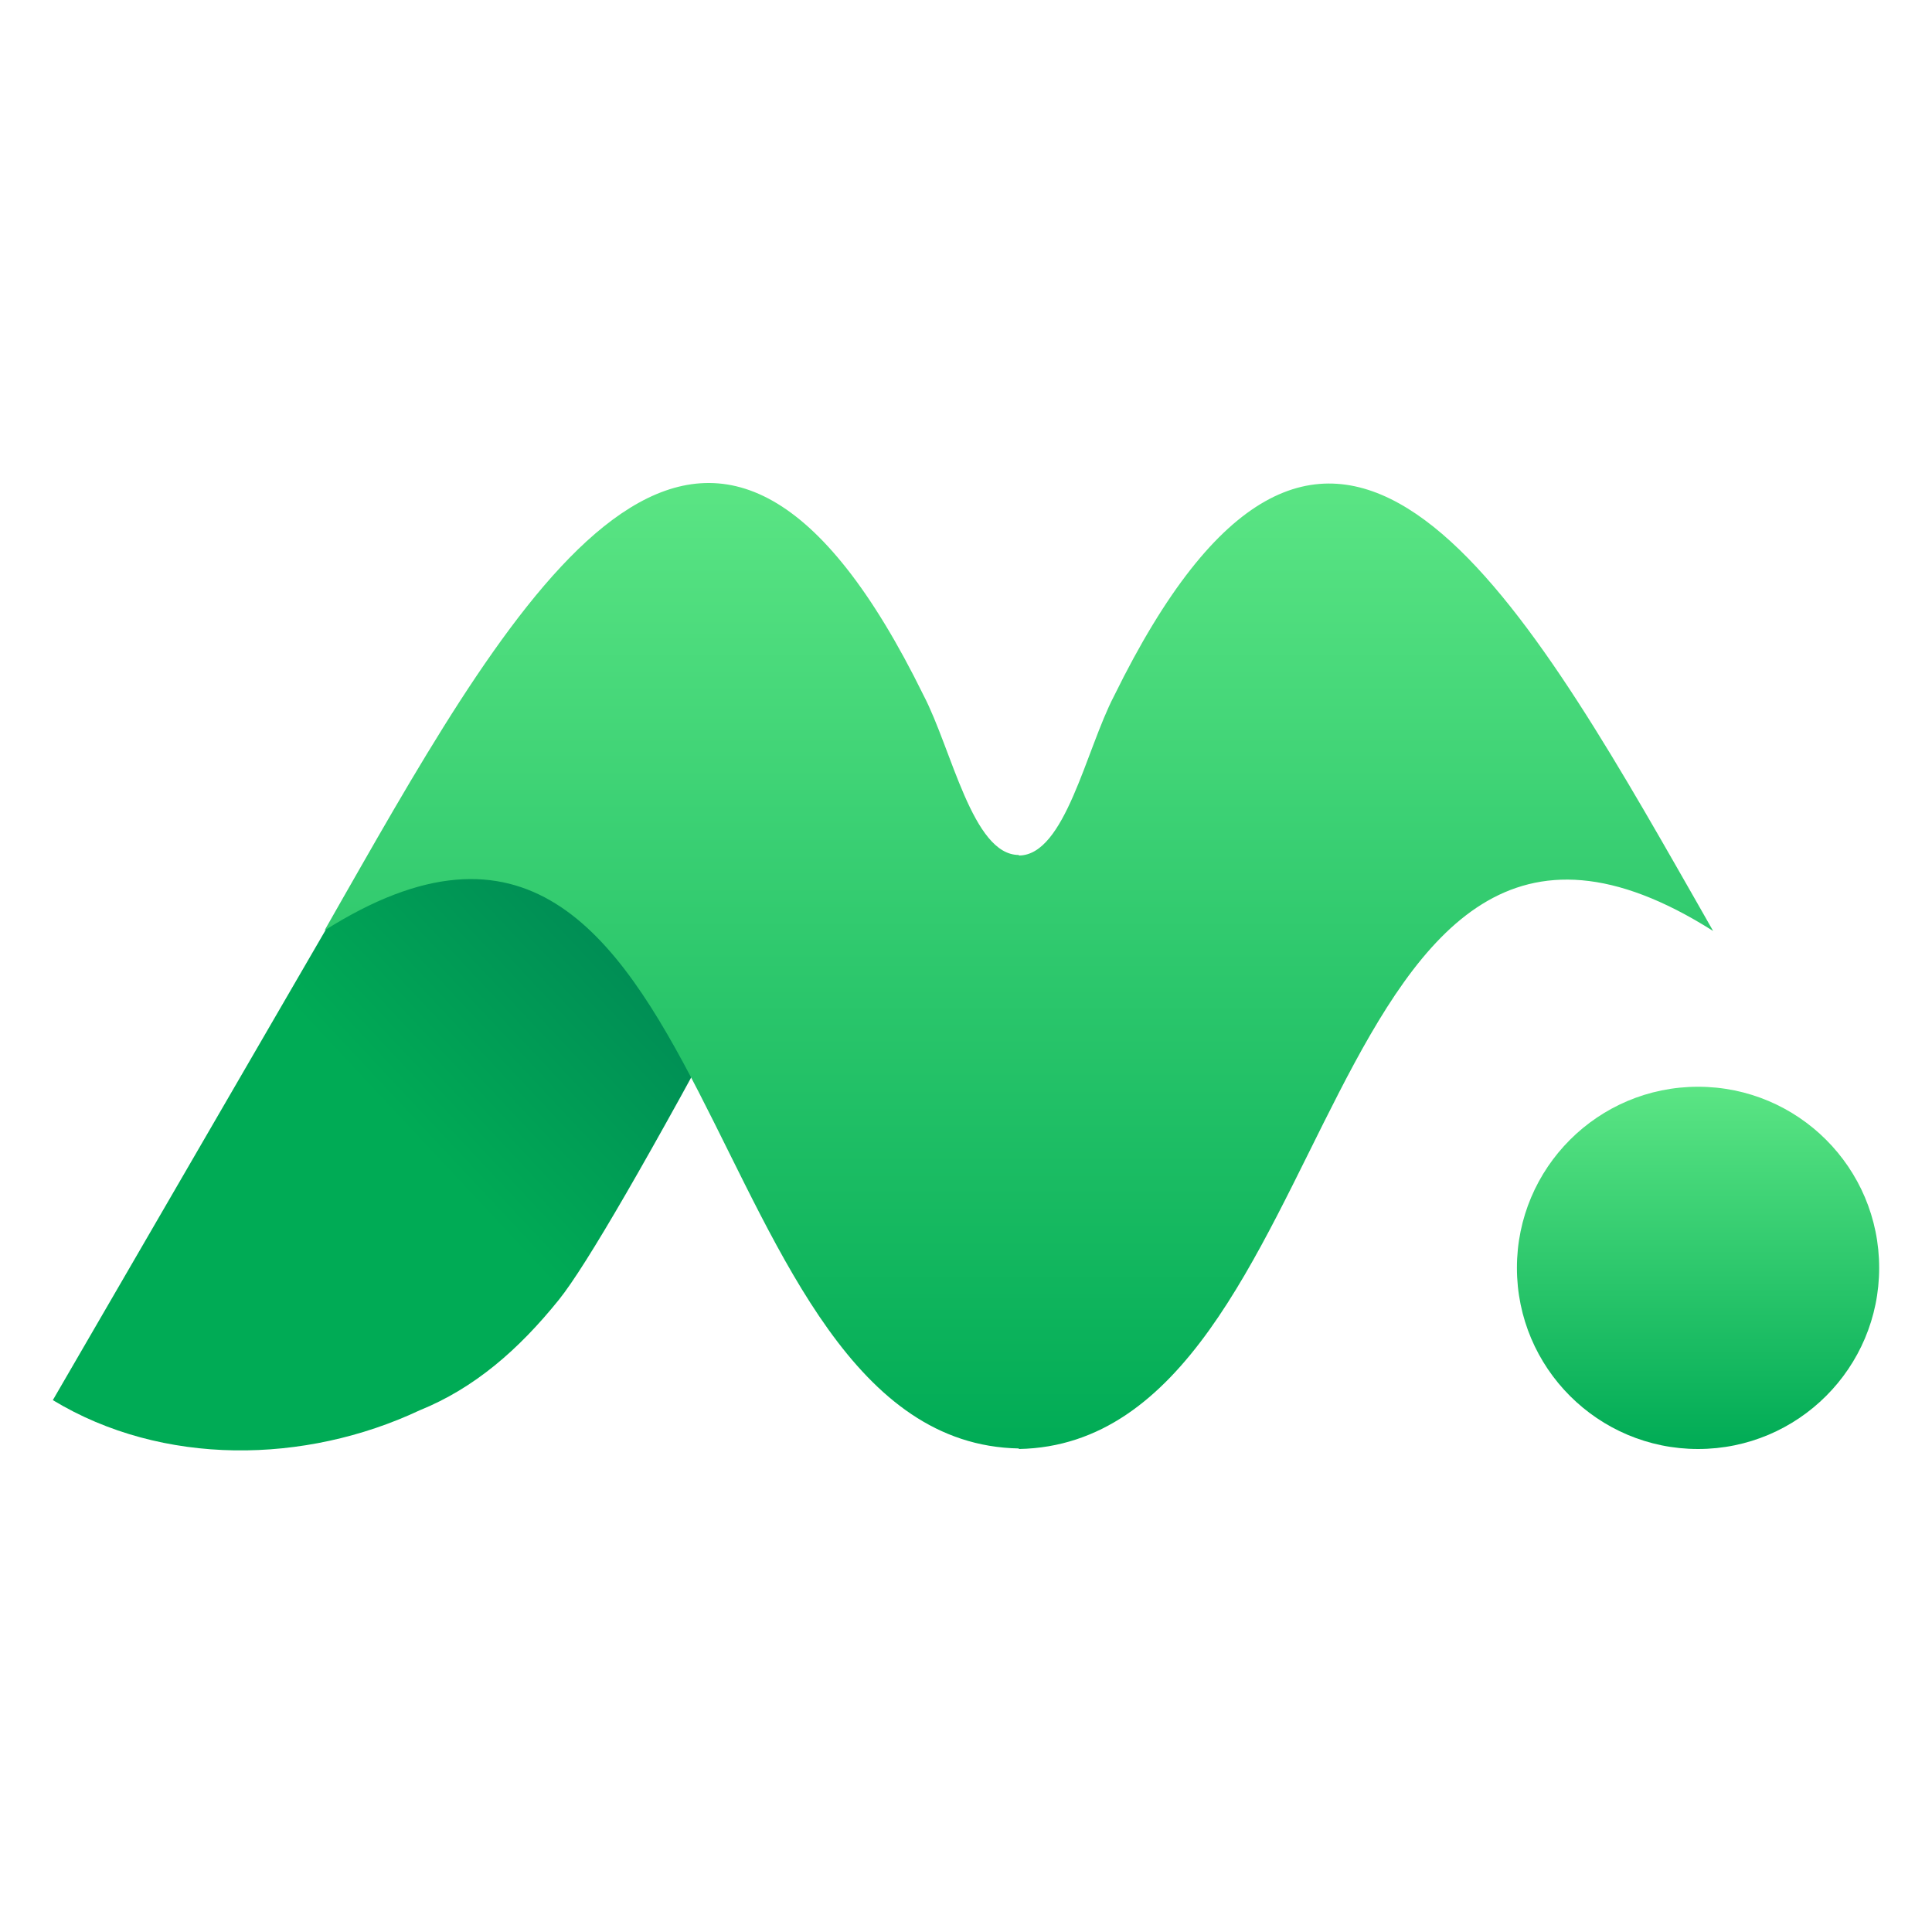
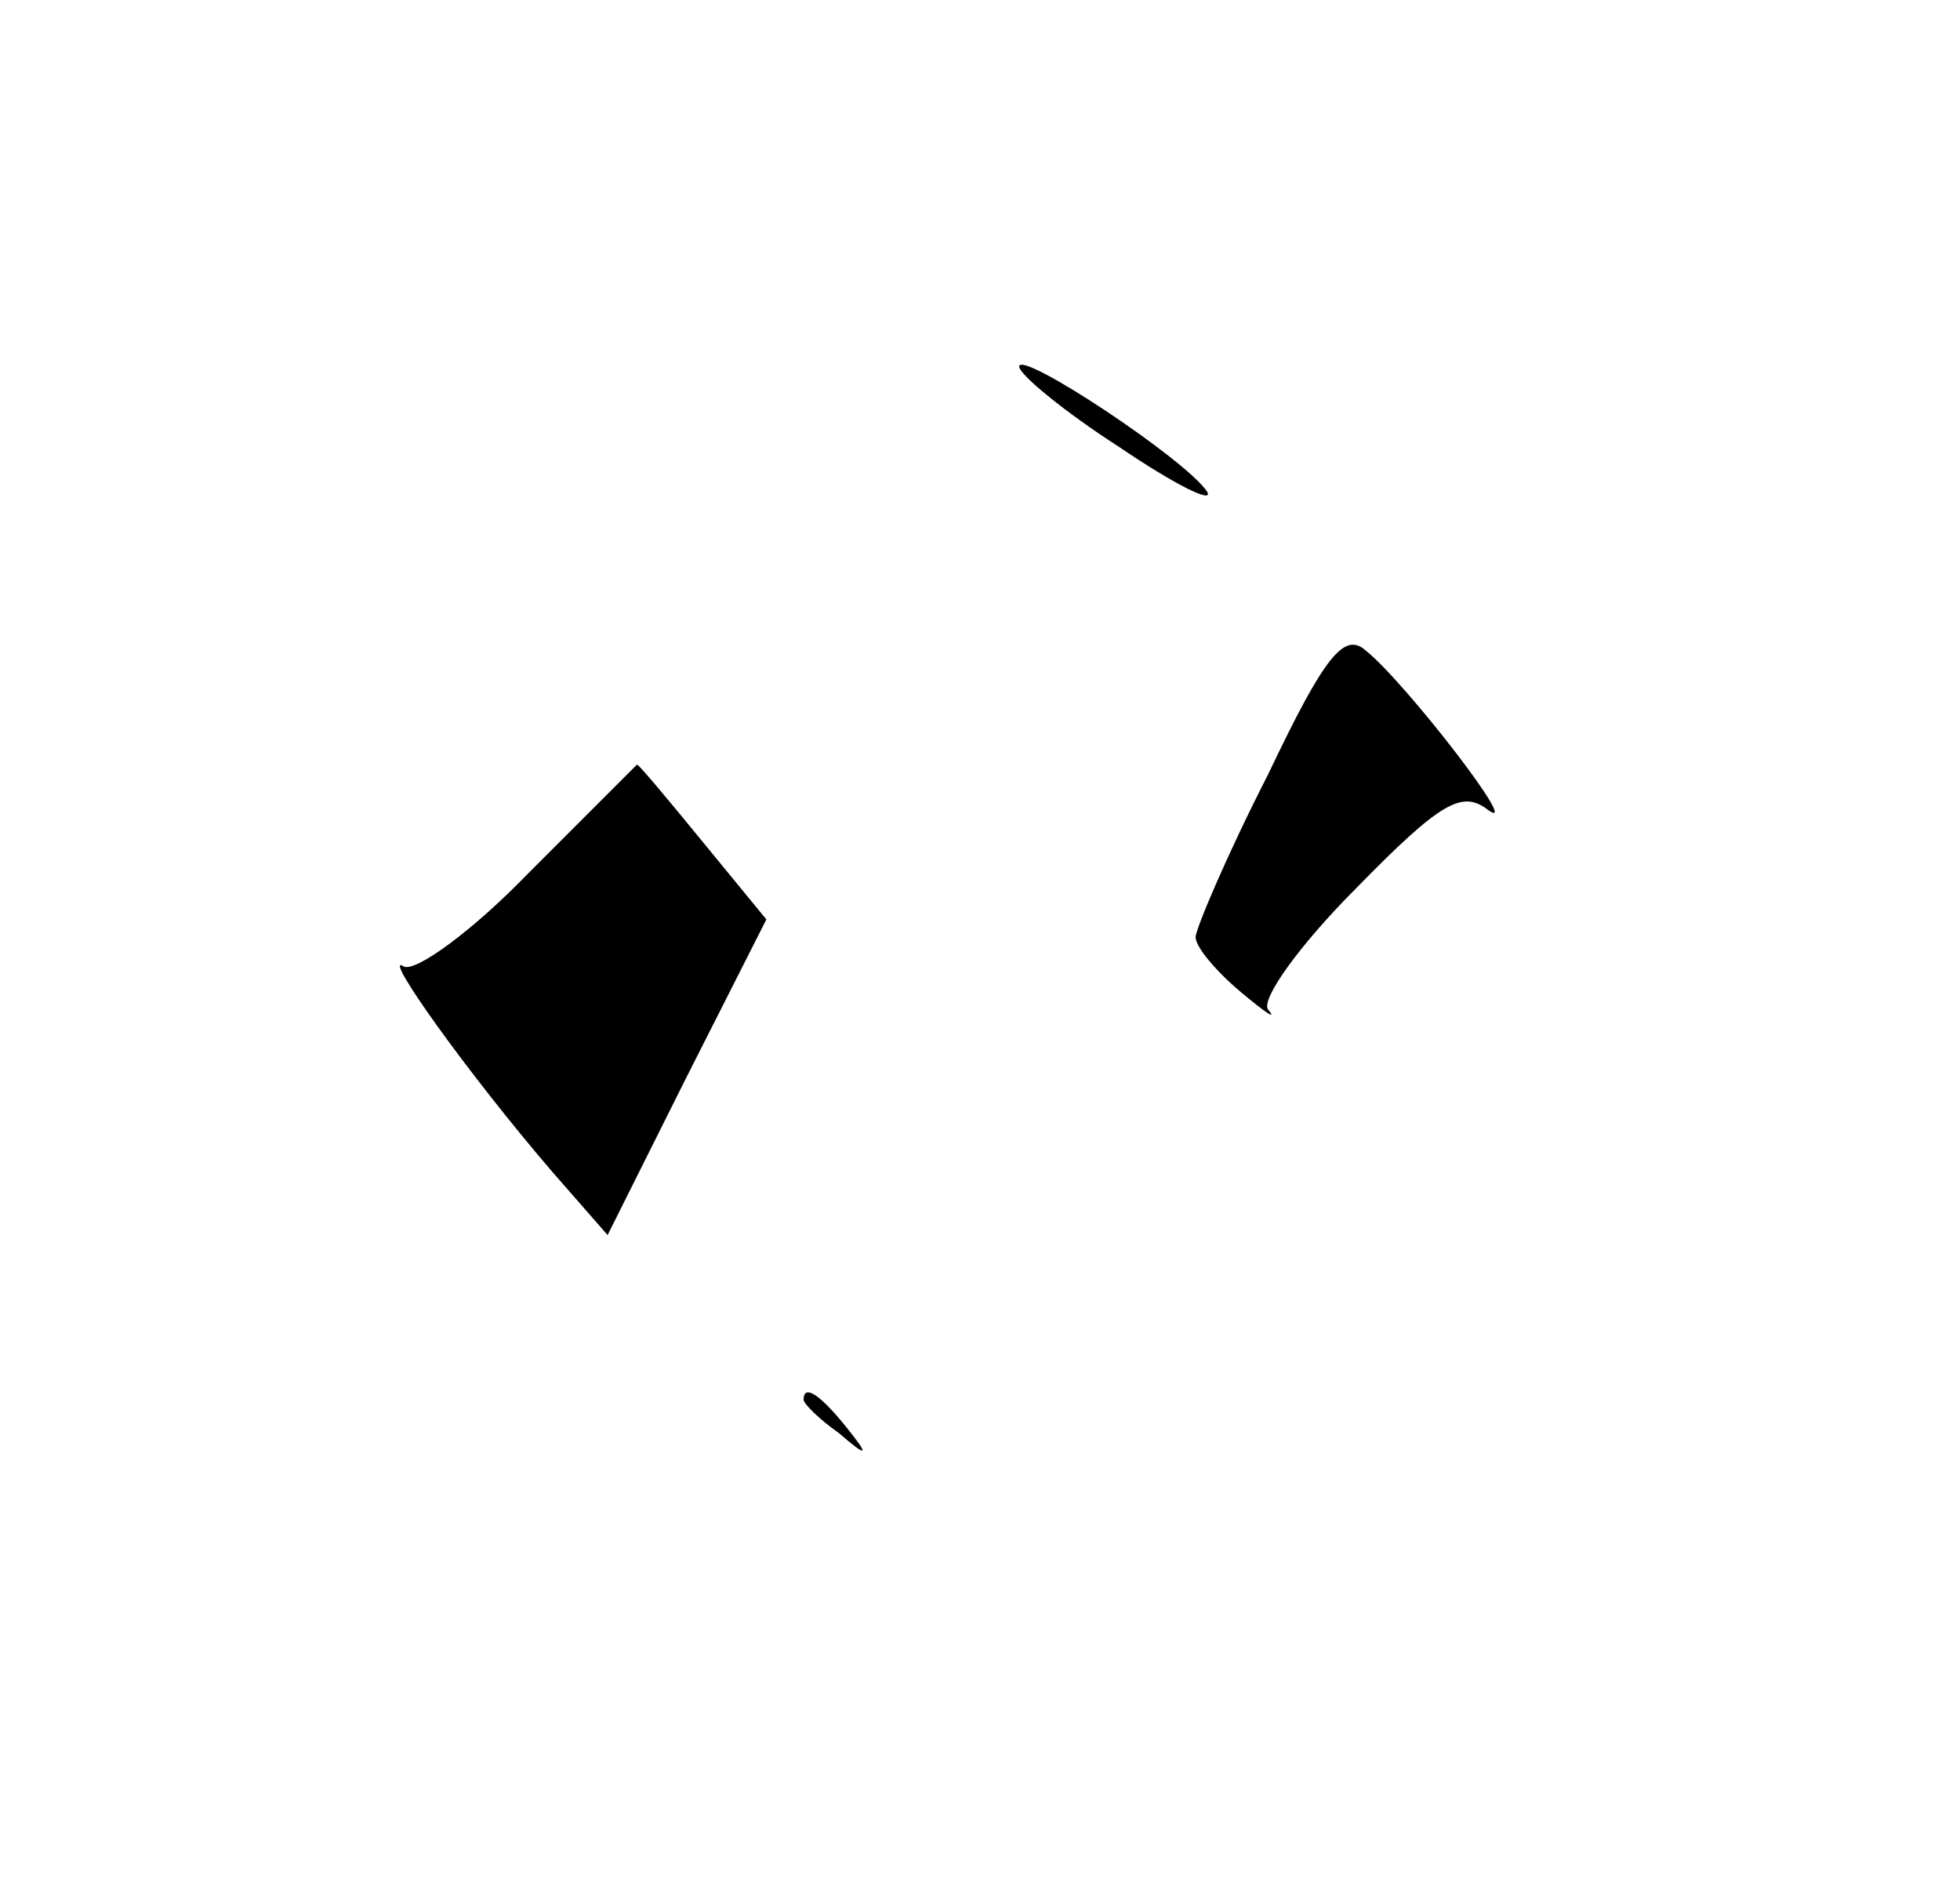
- <svg xmlns="http://www.w3.org/2000/svg" height="512" viewBox="0 0 512 512" width="512">
-   <linearGradient id="a" x1="100%" x2="50%" y1="5.663%" y2="50%">
-     <stop offset="0" stop-color="#007b55" />
-     <stop offset="1" stop-color="#00ab55" />
-   </linearGradient>
-   <linearGradient id="b" x1="50%" x2="50%" y1="0%" y2="100%">
-     <stop offset="0" stop-color="#5be584" />
-     <stop offset="1" stop-color="#00ab55" />
-   </linearGradient>
-   <g fill="none" fill-rule="evenodd" transform="translate(14 128)">
-     <path d="m92.807 83.107c44.289 22.889 46.308 23.935 46.401 23.98.012.009.642.333 44.793 23.153-26.072 48.54-42.693 77.266-49.868 86.179-10.759 13.37-22.495 23.493-36.93 29.334-30.346 14.262-68.07 14.929-97.202-2.704z" fill="url(#a)" />
-     <g fill="url(#b)">
-       <path d="m430.31 101.726c-46.271-80.956-94.1-157.228-149.043-45.344-7.516 14.383-12.995 42.337-25.267 42.337v-.142c-12.272 0-17.749-27.953-25.265-42.337-54.945-111.885-102.774-35.612-149.045 45.344-3.482 6.105-6.827 11.932-9.69 16.996 106.038-67.127 97.11 135.666 184 137.278v.142c86.891-1.611 77.962-204.405 184-137.28-2.861-5.062-6.206-10.889-9.69-16.994" />
-       <path d="m436 256c26.509 0 48-21.491 48-48s-21.491-48-48-48-48 21.491-48 48 21.491 48 48 48" />
-     </g>
+ <svg xmlns="http://www.w3.org/2000/svg" version="1.0" width="100pt" height="96pt" viewBox="0 0 100 96" preserveAspectRatio="xMidYMid meet">
+   <g transform="translate(0,96) scale(0.1,-0.1)" fill="#000000" stroke="none">
+     <path d="M520 773 c0 -4 23 -23 51 -41 28 -19 48 -29 45 -23 -10 16 -96 73 -96 64z" />
+     <path d="M647 565 c-21 -41 -37 -79 -37 -83 0 -5 10 -17 23 -28 12 -10 19 -15 14 -9 -4 5 16 33 45 62 43 44 54 50 67 40 19 -14 -42 65 -62 81 -11 10 -21 -2 -50 -63z" />
+     <path d="M270 515 c-29 -30 -58 -51 -64 -48 -12 8 33 -55 76 -105 l28 -32 40 80 41 81 -32 39 c-18 22 -33 40 -34 40 0 0 -25 -25 -55 -55z" />
+     <path d="M410 246 c0 -2 8 -10 18 -17 15 -13 16 -12 3 4 -13 16 -21 21 -21 13z" />
  </g>
</svg>
